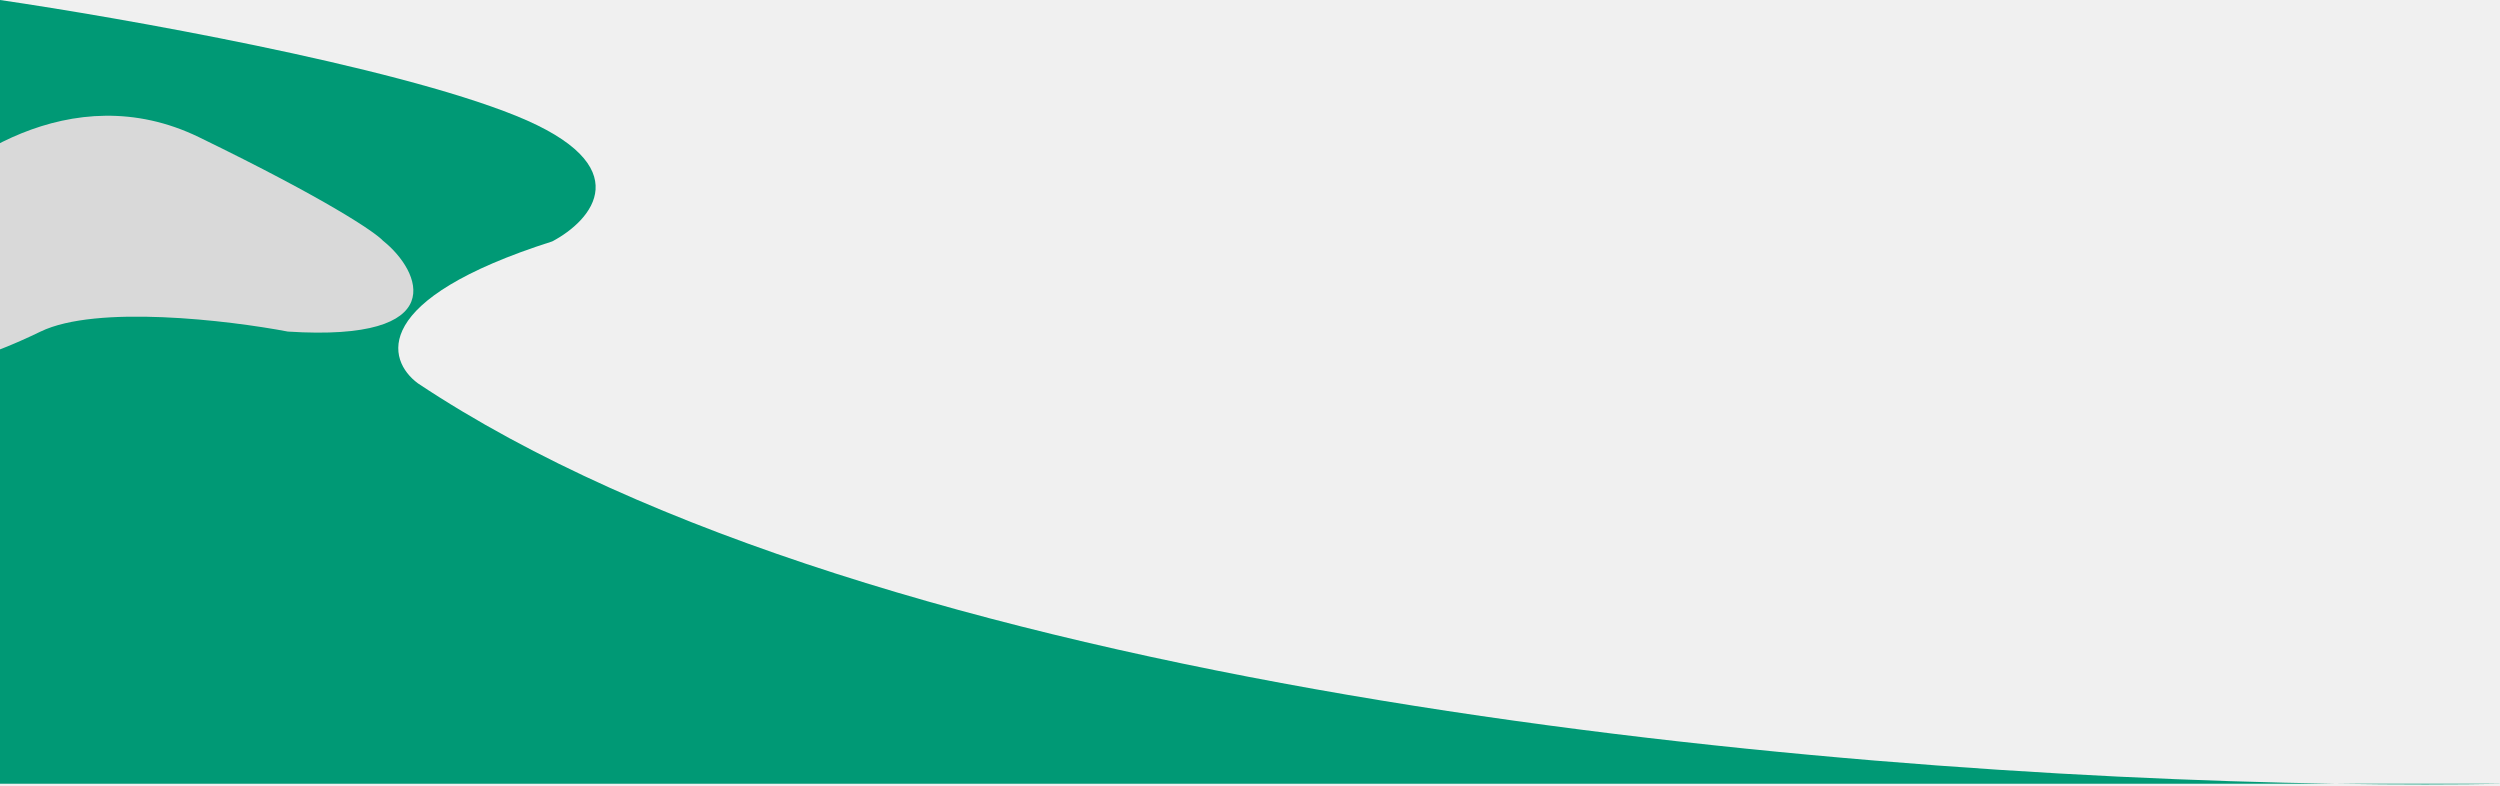
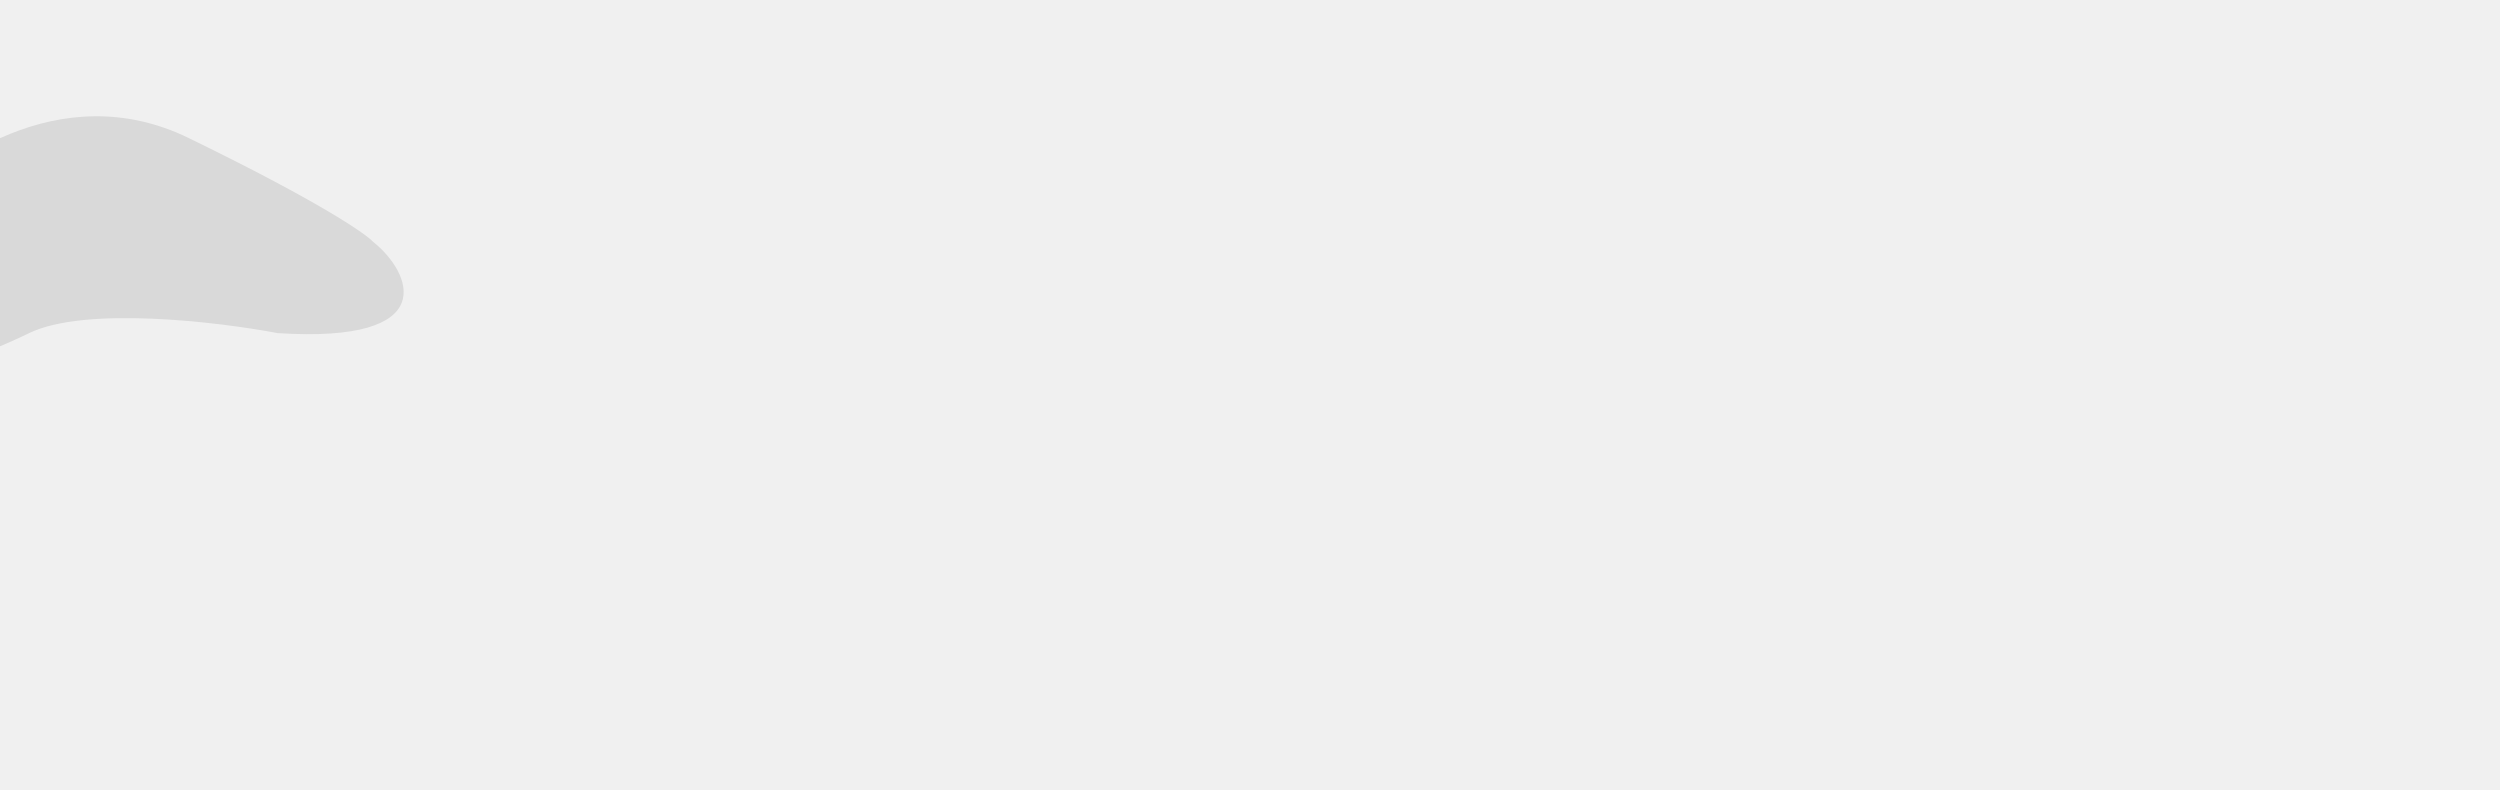
- <svg xmlns="http://www.w3.org/2000/svg" width="1512" height="475" viewBox="0 0 1512 475" fill="none">
-   <path d="M1412.34 474C1450.41 474.605 1485.24 474.559 1516 474H1412.34C1088.43 468.849 530.151 416.539 252.77 231.855C233.847 217.903 223.6 181.2 334 146C358 133.333 387.2 100.4 312 70C236.8 39.6 72.667 10.667 0 0V474H1412.34Z" fill="#009975" />
-   <path d="M120.416 83.006C42.684 45.191 -29.595 98.763 -56.017 130.275C-76.176 154.317 -116.713 187.533 -83.169 220.98C-74.097 230.025 -44.084 220.98 -35.561 220.98C-29.595 220.98 -9.224 216.892 24.529 200.539C58.281 184.187 138.315 193.726 174.113 200.539C273.534 206.927 254.659 163.917 231.646 145.605C226.958 140.495 198.149 120.821 120.416 83.006Z" fill="#D9D9D9" />
+ <svg xmlns="http://www.w3.org/2000/svg" width="1505" height="475" viewBox="0 0 1505 475" fill="none">
+   <g clip-path="url(#clip0_1010_1844)">
+     <path d="M113.416 83.006C35.684 45.191 -36.594 98.763 -63.017 130.275C-83.176 154.317 -123.713 187.533 -90.169 220.98C-81.097 230.025 -51.084 220.98 -42.561 220.98C-36.594 220.98 -16.224 216.892 17.529 200.539C51.281 184.187 131.315 193.726 167.113 200.539C266.534 206.927 247.659 163.917 224.646 145.605C219.958 140.495 191.149 120.821 113.416 83.006Z" fill="#D9D9D9" />
+   </g>
+   <defs>
+     <clipPath id="clip0_1010_1844">
+       <rect width="1512" height="475" fill="white" transform="translate(-7)" />
+     </clipPath>
+   </defs>
</svg>
